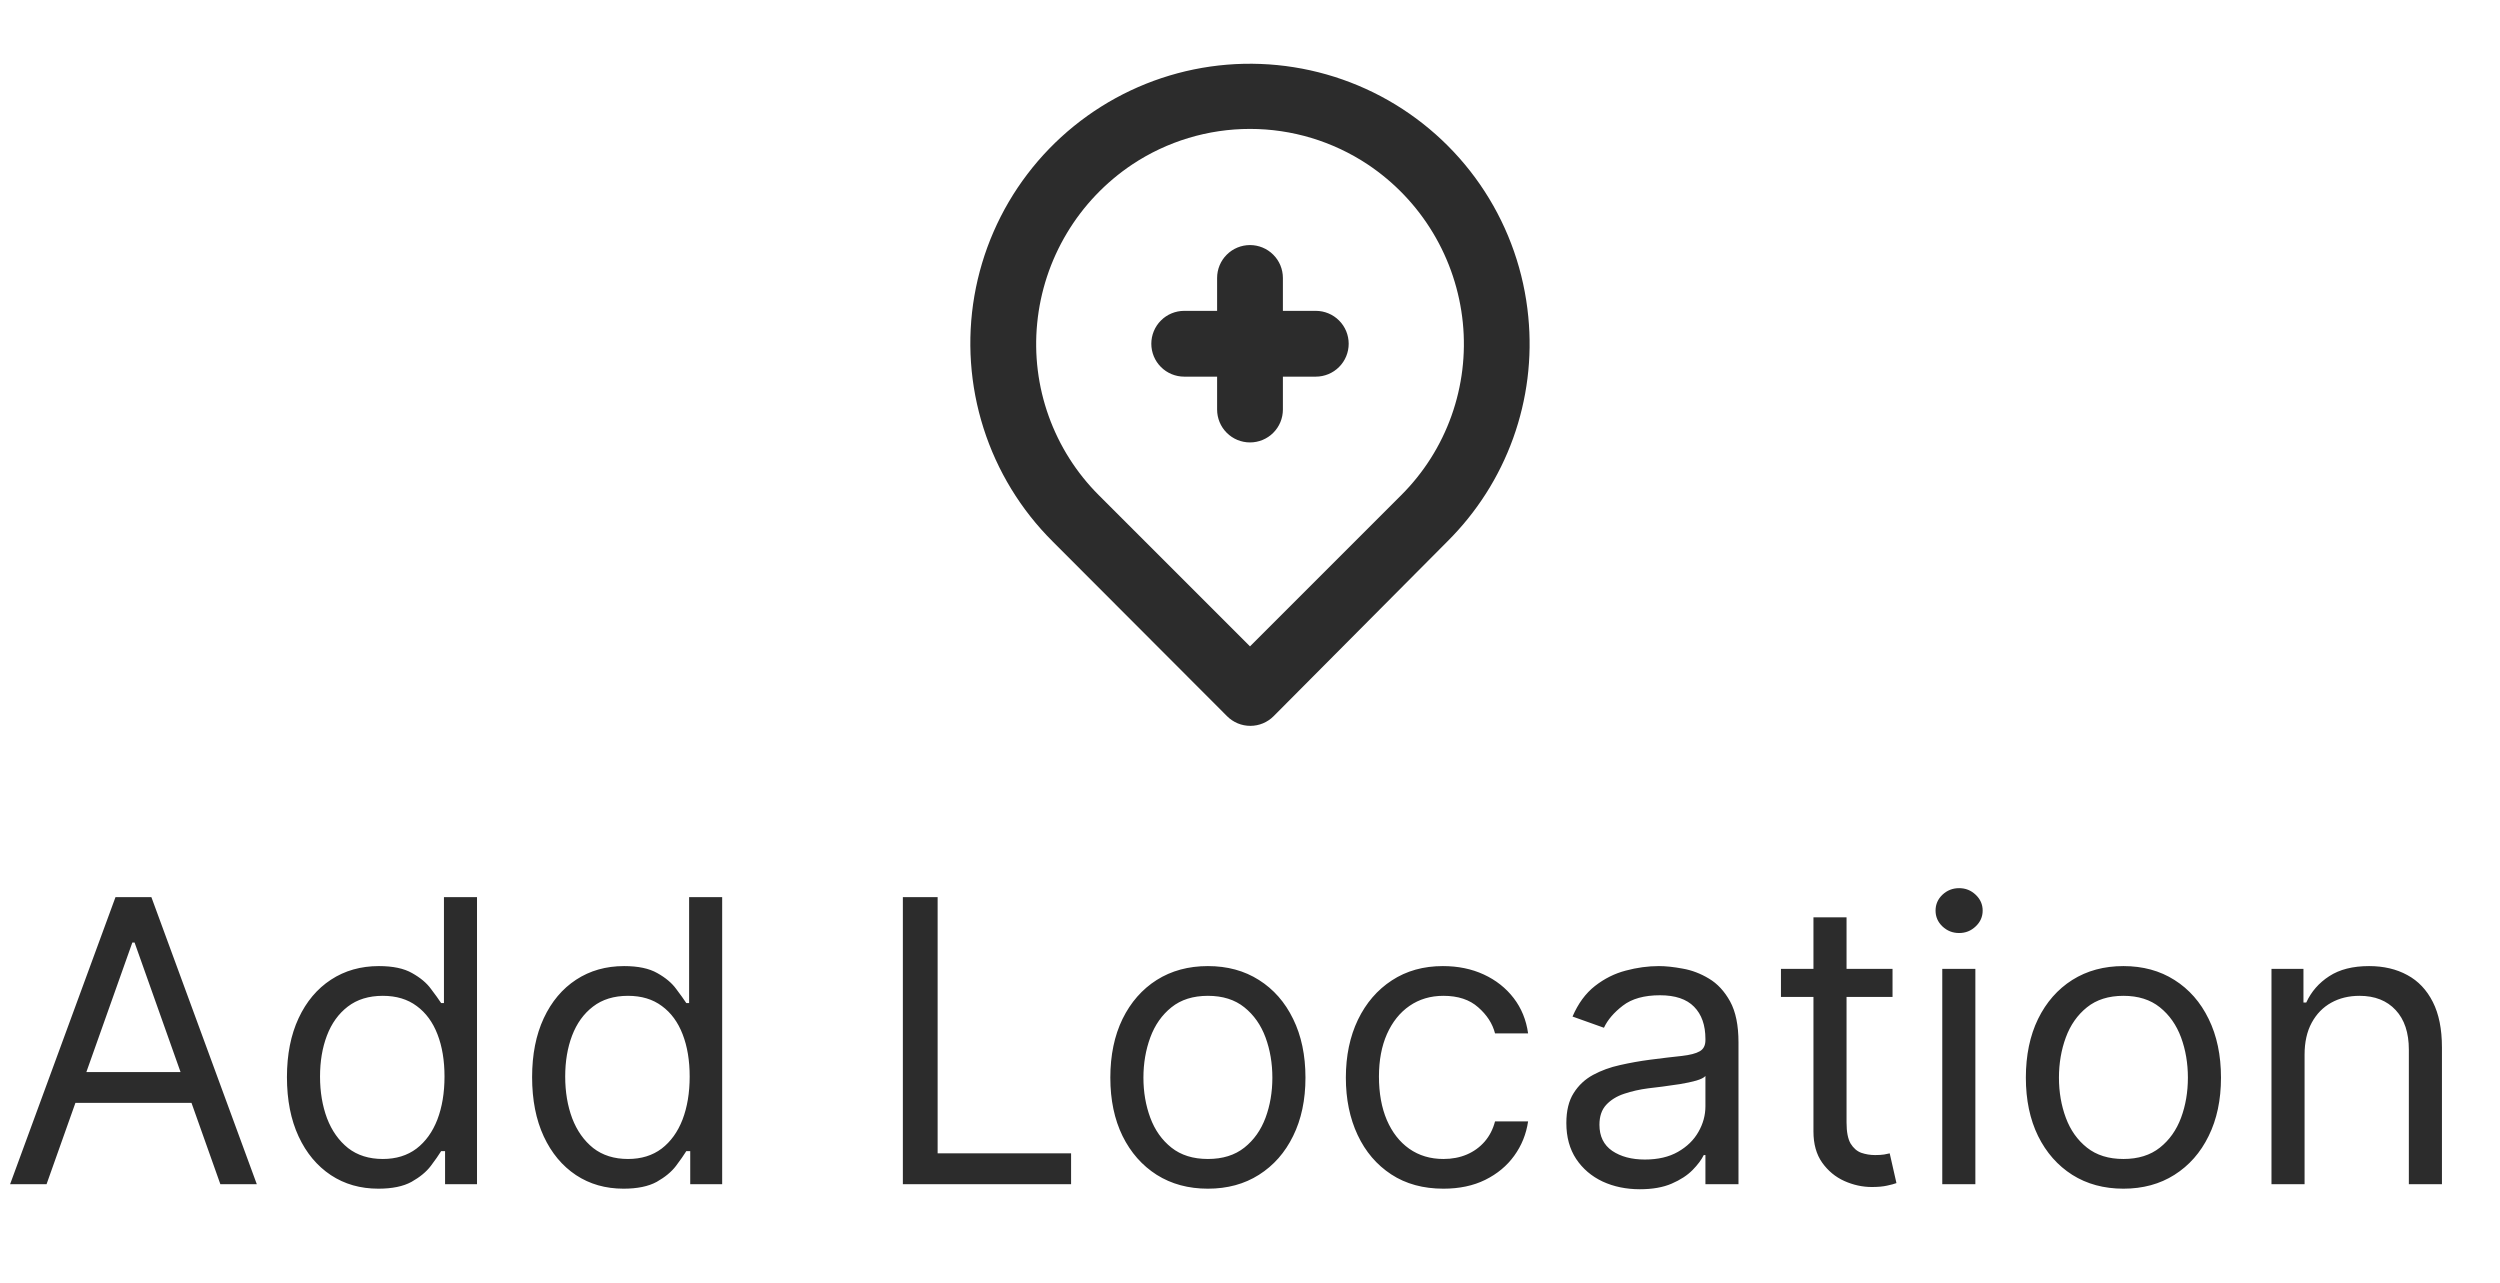
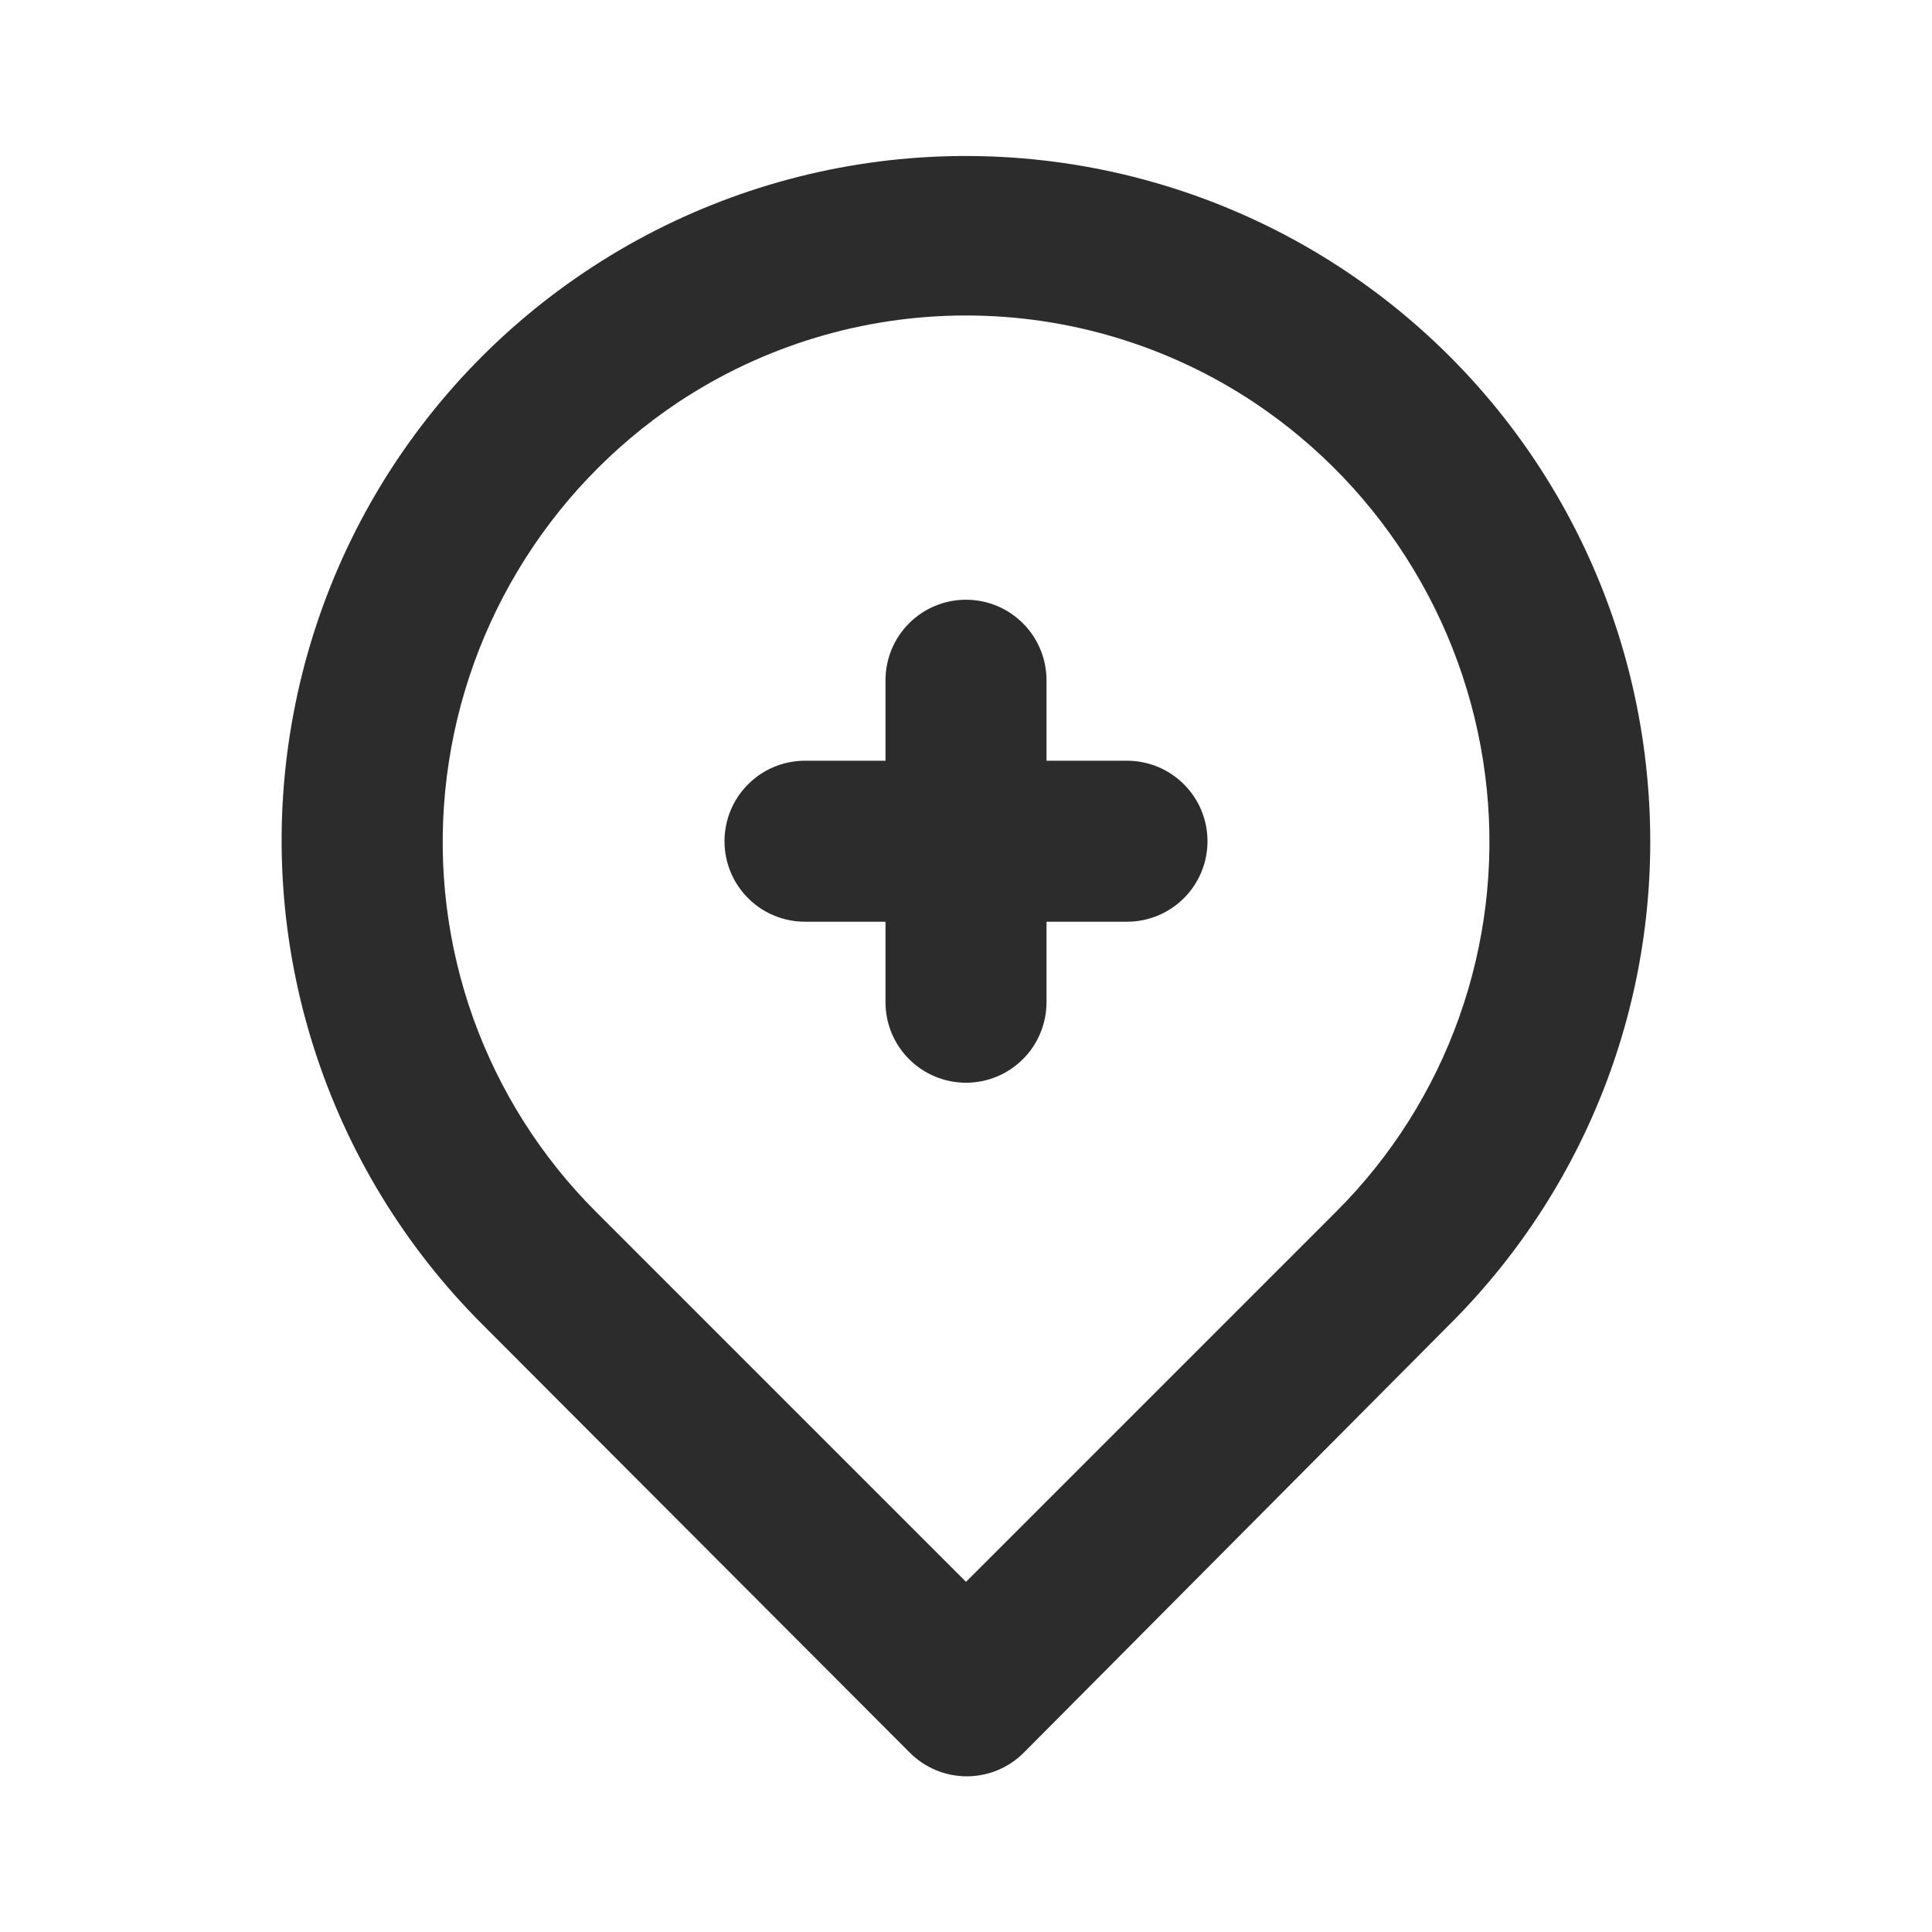
- <svg xmlns="http://www.w3.org/2000/svg" width="76" height="39" viewBox="0 0 76 39" fill="none">
-   <path d="M40 9.45H39V8.45C39 8.185 38.895 7.93 38.707 7.743C38.52 7.555 38.265 7.45 38 7.45C37.735 7.45 37.48 7.555 37.293 7.743C37.105 7.93 37 8.185 37 8.45V9.45H36C35.735 9.45 35.48 9.555 35.293 9.743C35.105 9.93 35 10.185 35 10.45C35 10.715 35.105 10.97 35.293 11.157C35.48 11.345 35.735 11.45 36 11.45H37V12.45C37 12.715 37.105 12.97 37.293 13.157C37.48 13.345 37.735 13.45 38 13.45C38.265 13.45 38.52 13.345 38.707 13.157C38.895 12.97 39 12.715 39 12.45V11.45H40C40.265 11.45 40.52 11.345 40.707 11.157C40.895 10.97 41 10.715 41 10.45C41 10.185 40.895 9.93 40.707 9.743C40.52 9.555 40.265 9.45 40 9.45ZM46.46 9.63C46.33 8.272 45.876 6.965 45.134 5.819C44.393 4.674 43.387 3.724 42.201 3.049C41.015 2.375 39.684 1.996 38.321 1.944C36.958 1.892 35.602 2.169 34.368 2.752C33.135 3.335 32.059 4.206 31.233 5.292C30.407 6.377 29.855 7.646 29.622 8.991C29.39 10.335 29.485 11.716 29.899 13.016C30.313 14.316 31.033 15.497 32 16.46L37.3 21.77C37.393 21.864 37.504 21.938 37.625 21.989C37.747 22.04 37.878 22.066 38.01 22.066C38.142 22.066 38.273 22.04 38.395 21.989C38.517 21.938 38.627 21.864 38.72 21.77L44 16.46C44.891 15.575 45.574 14.504 46 13.322C46.425 12.141 46.583 10.88 46.46 9.63ZM42.6 15.05L38 19.65L33.4 15.05C32.722 14.372 32.203 13.552 31.88 12.65C31.556 11.747 31.437 10.784 31.53 9.83C31.624 8.861 31.932 7.925 32.432 7.09C32.931 6.255 33.611 5.541 34.42 5C35.481 4.295 36.726 3.919 38 3.919C39.274 3.919 40.519 4.295 41.58 5C42.387 5.539 43.065 6.249 43.564 7.081C44.064 7.913 44.373 8.845 44.47 9.81C44.566 10.767 44.448 11.734 44.125 12.64C43.802 13.547 43.281 14.37 42.6 15.05Z" fill="#2C2C2C" />
-   <path d="M1.415 36H0.307L3.511 27.273H4.602L7.807 36H6.699L4.091 28.653H4.023L1.415 36ZM1.824 32.591H6.29V33.528H1.824V32.591ZM11.501 36.136C10.956 36.136 10.474 35.999 10.057 35.723C9.639 35.445 9.312 35.053 9.077 34.547C8.841 34.038 8.723 33.438 8.723 32.744C8.723 32.057 8.841 31.46 9.077 30.954C9.312 30.449 9.641 30.058 10.061 29.783C10.482 29.507 10.967 29.369 11.518 29.369C11.945 29.369 12.281 29.44 12.528 29.582C12.778 29.722 12.969 29.881 13.099 30.06C13.233 30.236 13.337 30.381 13.411 30.494H13.496V27.273H14.501V36H13.53V34.994H13.411C13.337 35.114 13.232 35.264 13.095 35.446C12.959 35.625 12.764 35.785 12.511 35.928C12.258 36.067 11.922 36.136 11.501 36.136ZM11.638 35.233C12.041 35.233 12.382 35.128 12.661 34.918C12.939 34.705 13.151 34.41 13.296 34.035C13.44 33.658 13.513 33.222 13.513 32.727C13.513 32.239 13.442 31.811 13.3 31.445C13.158 31.075 12.947 30.788 12.669 30.584C12.391 30.376 12.047 30.273 11.638 30.273C11.212 30.273 10.857 30.382 10.572 30.601C10.291 30.817 10.079 31.111 9.938 31.483C9.798 31.852 9.729 32.267 9.729 32.727C9.729 33.193 9.8 33.617 9.942 33.997C10.087 34.375 10.3 34.676 10.581 34.901C10.865 35.122 11.217 35.233 11.638 35.233ZM18.954 36.136C18.409 36.136 17.928 35.999 17.51 35.723C17.092 35.445 16.766 35.053 16.53 34.547C16.294 34.038 16.176 33.438 16.176 32.744C16.176 32.057 16.294 31.46 16.53 30.954C16.766 30.449 17.094 30.058 17.514 29.783C17.935 29.507 18.421 29.369 18.972 29.369C19.398 29.369 19.734 29.44 19.982 29.582C20.232 29.722 20.422 29.881 20.553 30.06C20.686 30.236 20.79 30.381 20.864 30.494H20.949V27.273H21.954V36H20.983V34.994H20.864C20.79 35.114 20.685 35.264 20.548 35.446C20.412 35.625 20.217 35.785 19.965 35.928C19.712 36.067 19.375 36.136 18.954 36.136ZM19.091 35.233C19.494 35.233 19.835 35.128 20.114 34.918C20.392 34.705 20.604 34.41 20.749 34.035C20.893 33.658 20.966 33.222 20.966 32.727C20.966 32.239 20.895 31.811 20.753 31.445C20.611 31.075 20.401 30.788 20.122 30.584C19.844 30.376 19.5 30.273 19.091 30.273C18.665 30.273 18.31 30.382 18.026 30.601C17.744 30.817 17.533 31.111 17.391 31.483C17.251 31.852 17.182 32.267 17.182 32.727C17.182 33.193 17.253 33.617 17.395 33.997C17.54 34.375 17.753 34.676 18.034 34.901C18.318 35.122 18.671 35.233 19.091 35.233ZM27.447 36V27.273H28.504V35.062H32.561V36H27.447ZM36.72 36.136C36.129 36.136 35.611 35.996 35.165 35.715C34.722 35.433 34.375 35.04 34.125 34.534C33.878 34.028 33.754 33.438 33.754 32.761C33.754 32.08 33.878 31.484 34.125 30.976C34.375 30.467 34.722 30.072 35.165 29.791C35.611 29.51 36.129 29.369 36.72 29.369C37.311 29.369 37.828 29.51 38.271 29.791C38.717 30.072 39.064 30.467 39.311 30.976C39.561 31.484 39.686 32.08 39.686 32.761C39.686 33.438 39.561 34.028 39.311 34.534C39.064 35.04 38.717 35.433 38.271 35.715C37.828 35.996 37.311 36.136 36.72 36.136ZM36.72 35.233C37.169 35.233 37.538 35.118 37.828 34.888C38.118 34.658 38.332 34.355 38.472 33.98C38.611 33.605 38.68 33.199 38.68 32.761C38.68 32.324 38.611 31.916 38.472 31.538C38.332 31.16 38.118 30.855 37.828 30.622C37.538 30.389 37.169 30.273 36.72 30.273C36.271 30.273 35.902 30.389 35.612 30.622C35.322 30.855 35.108 31.16 34.969 31.538C34.83 31.916 34.76 32.324 34.76 32.761C34.76 33.199 34.83 33.605 34.969 33.98C35.108 34.355 35.322 34.658 35.612 34.888C35.902 35.118 36.271 35.233 36.72 35.233ZM43.88 36.136C43.267 36.136 42.738 35.992 42.295 35.702C41.852 35.412 41.511 35.013 41.272 34.504C41.034 33.996 40.914 33.415 40.914 32.761C40.914 32.097 41.037 31.51 41.281 31.001C41.528 30.49 41.872 30.091 42.312 29.804C42.755 29.514 43.272 29.369 43.863 29.369C44.324 29.369 44.738 29.454 45.108 29.625C45.477 29.796 45.779 30.034 46.015 30.341C46.251 30.648 46.397 31.006 46.454 31.415H45.449C45.372 31.116 45.201 30.852 44.937 30.622C44.676 30.389 44.324 30.273 43.88 30.273C43.488 30.273 43.145 30.375 42.849 30.579C42.556 30.781 42.328 31.067 42.163 31.436C42.001 31.803 41.92 32.233 41.92 32.727C41.92 33.233 42 33.673 42.159 34.048C42.321 34.423 42.548 34.715 42.841 34.922C43.136 35.129 43.483 35.233 43.88 35.233C44.142 35.233 44.379 35.188 44.592 35.097C44.805 35.006 44.985 34.875 45.133 34.705C45.281 34.534 45.386 34.33 45.449 34.091H46.454C46.397 34.477 46.257 34.825 46.032 35.135C45.811 35.442 45.517 35.686 45.15 35.868C44.787 36.047 44.363 36.136 43.88 36.136ZM49.85 36.153C49.436 36.153 49.059 36.075 48.721 35.919C48.383 35.76 48.115 35.531 47.916 35.233C47.717 34.932 47.617 34.568 47.617 34.142C47.617 33.767 47.691 33.463 47.839 33.23C47.987 32.994 48.184 32.81 48.431 32.676C48.679 32.543 48.951 32.443 49.25 32.378C49.551 32.31 49.853 32.256 50.157 32.216C50.555 32.165 50.877 32.126 51.125 32.101C51.375 32.072 51.556 32.026 51.67 31.96C51.787 31.895 51.845 31.781 51.845 31.619V31.585C51.845 31.165 51.73 30.838 51.5 30.605C51.272 30.372 50.927 30.256 50.464 30.256C49.984 30.256 49.608 30.361 49.335 30.571C49.062 30.781 48.87 31.006 48.76 31.244L47.805 30.903C47.975 30.506 48.203 30.196 48.487 29.974C48.774 29.75 49.086 29.594 49.424 29.506C49.765 29.415 50.1 29.369 50.43 29.369C50.64 29.369 50.882 29.395 51.154 29.446C51.43 29.494 51.696 29.595 51.951 29.749C52.21 29.902 52.424 30.134 52.595 30.443C52.765 30.753 52.85 31.168 52.85 31.688V36H51.845V35.114H51.794C51.725 35.256 51.612 35.408 51.453 35.57C51.294 35.731 51.082 35.869 50.818 35.983C50.554 36.097 50.231 36.153 49.85 36.153ZM50.004 35.25C50.402 35.25 50.737 35.172 51.01 35.016C51.285 34.859 51.492 34.658 51.632 34.41C51.774 34.163 51.845 33.903 51.845 33.631V32.71C51.802 32.761 51.709 32.808 51.564 32.851C51.422 32.891 51.257 32.926 51.069 32.957C50.885 32.986 50.704 33.011 50.528 33.034C50.355 33.054 50.214 33.071 50.106 33.085C49.845 33.119 49.6 33.175 49.373 33.251C49.149 33.325 48.967 33.438 48.828 33.588C48.691 33.736 48.623 33.938 48.623 34.193C48.623 34.543 48.752 34.807 49.011 34.986C49.272 35.162 49.603 35.25 50.004 35.25ZM57.533 29.454V30.307H54.141V29.454H57.533ZM55.129 27.886H56.135V34.125C56.135 34.409 56.176 34.622 56.258 34.764C56.344 34.903 56.452 34.997 56.582 35.045C56.716 35.091 56.856 35.114 57.004 35.114C57.115 35.114 57.206 35.108 57.277 35.097C57.348 35.082 57.405 35.071 57.447 35.062L57.652 35.966C57.584 35.992 57.489 36.017 57.367 36.043C57.244 36.071 57.09 36.085 56.902 36.085C56.618 36.085 56.34 36.024 56.067 35.902C55.797 35.78 55.572 35.594 55.394 35.344C55.217 35.094 55.129 34.778 55.129 34.398V27.886ZM59.045 36V29.454H60.051V36H59.045ZM59.557 28.364C59.361 28.364 59.192 28.297 59.05 28.163C58.91 28.03 58.841 27.869 58.841 27.682C58.841 27.494 58.91 27.334 59.05 27.2C59.192 27.067 59.361 27 59.557 27C59.753 27 59.92 27.067 60.06 27.2C60.202 27.334 60.273 27.494 60.273 27.682C60.273 27.869 60.202 28.03 60.06 28.163C59.92 28.297 59.753 28.364 59.557 28.364ZM64.552 36.136C63.961 36.136 63.443 35.996 62.997 35.715C62.554 35.433 62.207 35.04 61.957 34.534C61.71 34.028 61.586 33.438 61.586 32.761C61.586 32.08 61.71 31.484 61.957 30.976C62.207 30.467 62.554 30.072 62.997 29.791C63.443 29.51 63.961 29.369 64.552 29.369C65.143 29.369 65.66 29.51 66.103 29.791C66.549 30.072 66.896 30.467 67.143 30.976C67.393 31.484 67.518 32.08 67.518 32.761C67.518 33.438 67.393 34.028 67.143 34.534C66.896 35.04 66.549 35.433 66.103 35.715C65.66 35.996 65.143 36.136 64.552 36.136ZM64.552 35.233C65.001 35.233 65.37 35.118 65.66 34.888C65.95 34.658 66.164 34.355 66.304 33.98C66.443 33.605 66.512 33.199 66.512 32.761C66.512 32.324 66.443 31.916 66.304 31.538C66.164 31.16 65.95 30.855 65.66 30.622C65.37 30.389 65.001 30.273 64.552 30.273C64.103 30.273 63.734 30.389 63.444 30.622C63.154 30.855 62.94 31.16 62.801 31.538C62.662 31.916 62.592 32.324 62.592 32.761C62.592 33.199 62.662 33.605 62.801 33.98C62.94 34.355 63.154 34.658 63.444 34.888C63.734 35.118 64.103 35.233 64.552 35.233ZM70.059 32.062V36H69.053V29.454H70.025V30.477H70.11C70.263 30.145 70.496 29.878 70.809 29.676C71.121 29.472 71.525 29.369 72.019 29.369C72.462 29.369 72.85 29.46 73.183 29.642C73.515 29.821 73.773 30.094 73.958 30.46C74.143 30.824 74.235 31.284 74.235 31.841V36H73.229V31.909C73.229 31.395 73.096 30.994 72.829 30.707C72.562 30.418 72.195 30.273 71.729 30.273C71.408 30.273 71.121 30.342 70.869 30.482C70.619 30.621 70.421 30.824 70.276 31.091C70.131 31.358 70.059 31.682 70.059 32.062Z" fill="#2C2C2C" />
+ <svg xmlns="http://www.w3.org/2000/svg" width="24" height="24" viewBox="0 0 24 24" fill="none">
+   <path d="M14 9.45H13V8.45C13 8.185 12.895 7.93 12.707 7.743C12.52 7.555 12.265 7.45 12 7.45C11.735 7.45 11.48 7.555 11.293 7.743C11.105 7.93 11 8.185 11 8.45V9.45H10C9.735 9.45 9.48 9.555 9.293 9.743C9.105 9.93 9 10.185 9 10.45C9 10.715 9.105 10.97 9.293 11.157C9.48 11.345 9.735 11.45 10 11.45H11V12.45C11 12.715 11.105 12.97 11.293 13.157C11.48 13.345 11.735 13.45 12 13.45C12.265 13.45 12.52 13.345 12.707 13.157C12.895 12.97 13 12.715 13 12.45V11.45H14C14.265 11.45 14.52 11.345 14.707 11.157C14.895 10.97 15 10.715 15 10.45C15 10.185 14.895 9.93 14.707 9.743C14.52 9.555 14.265 9.45 14 9.45ZM20.46 9.63C20.33 8.272 19.876 6.965 19.134 5.819C18.393 4.674 17.387 3.724 16.201 3.049C15.015 2.375 13.684 1.996 12.321 1.944C10.958 1.892 9.602 2.169 8.368 2.752C7.135 3.335 6.059 4.206 5.233 5.292C4.407 6.377 3.855 7.646 3.623 8.991C3.39 10.335 3.485 11.716 3.899 13.016C4.313 14.316 5.033 15.497 6 16.46L11.3 21.77C11.393 21.864 11.504 21.938 11.625 21.989C11.747 22.04 11.878 22.066 12.01 22.066C12.142 22.066 12.273 22.04 12.395 21.989C12.517 21.938 12.627 21.864 12.72 21.77L18 16.46C18.891 15.575 19.574 14.504 20 13.322C20.425 12.141 20.582 10.88 20.46 9.63ZM16.6 15.05L12 19.65L7.4 15.05C6.722 14.372 6.203 13.552 5.879 12.65C5.556 11.747 5.437 10.784 5.53 9.83C5.624 8.861 5.932 7.925 6.432 7.09C6.931 6.255 7.611 5.541 8.42 5C9.481 4.295 10.726 3.919 12 3.919C13.274 3.919 14.519 4.295 15.58 5C16.387 5.539 17.065 6.249 17.564 7.081C18.064 7.913 18.373 8.845 18.47 9.81C18.566 10.767 18.448 11.734 18.125 12.64C17.802 13.547 17.281 14.37 16.6 15.05Z" fill="#2C2C2C" />
</svg>
